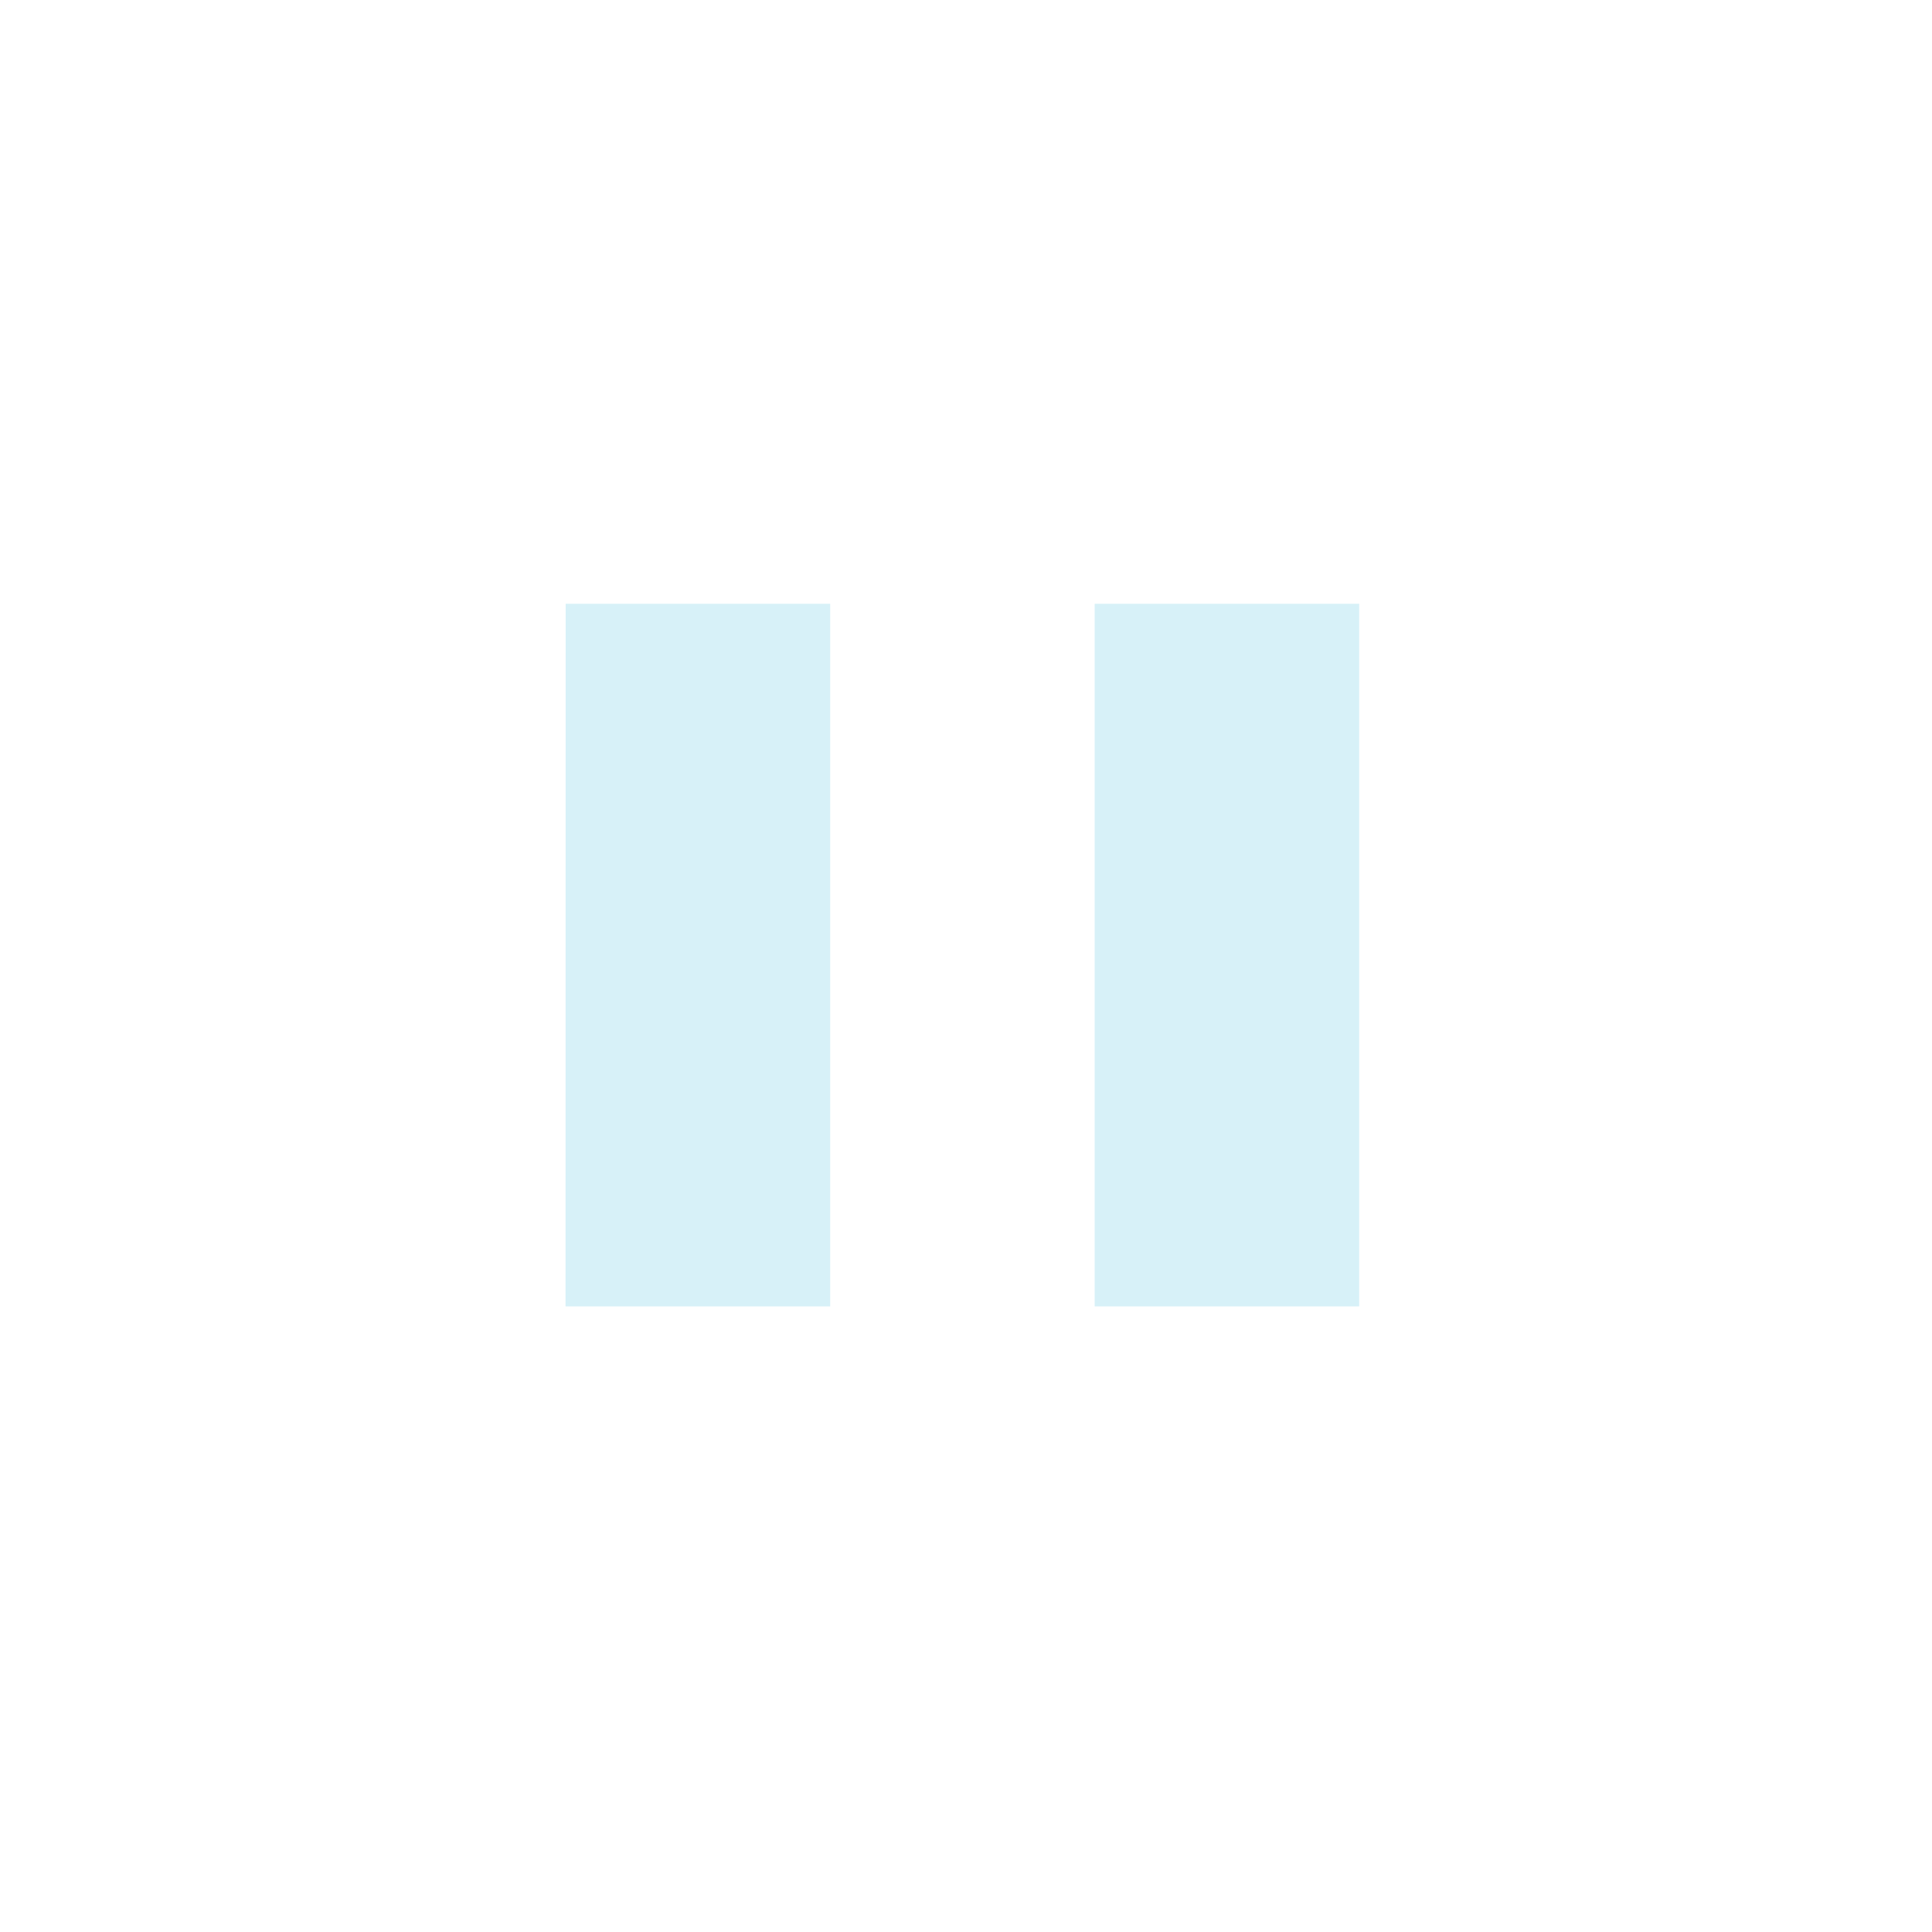
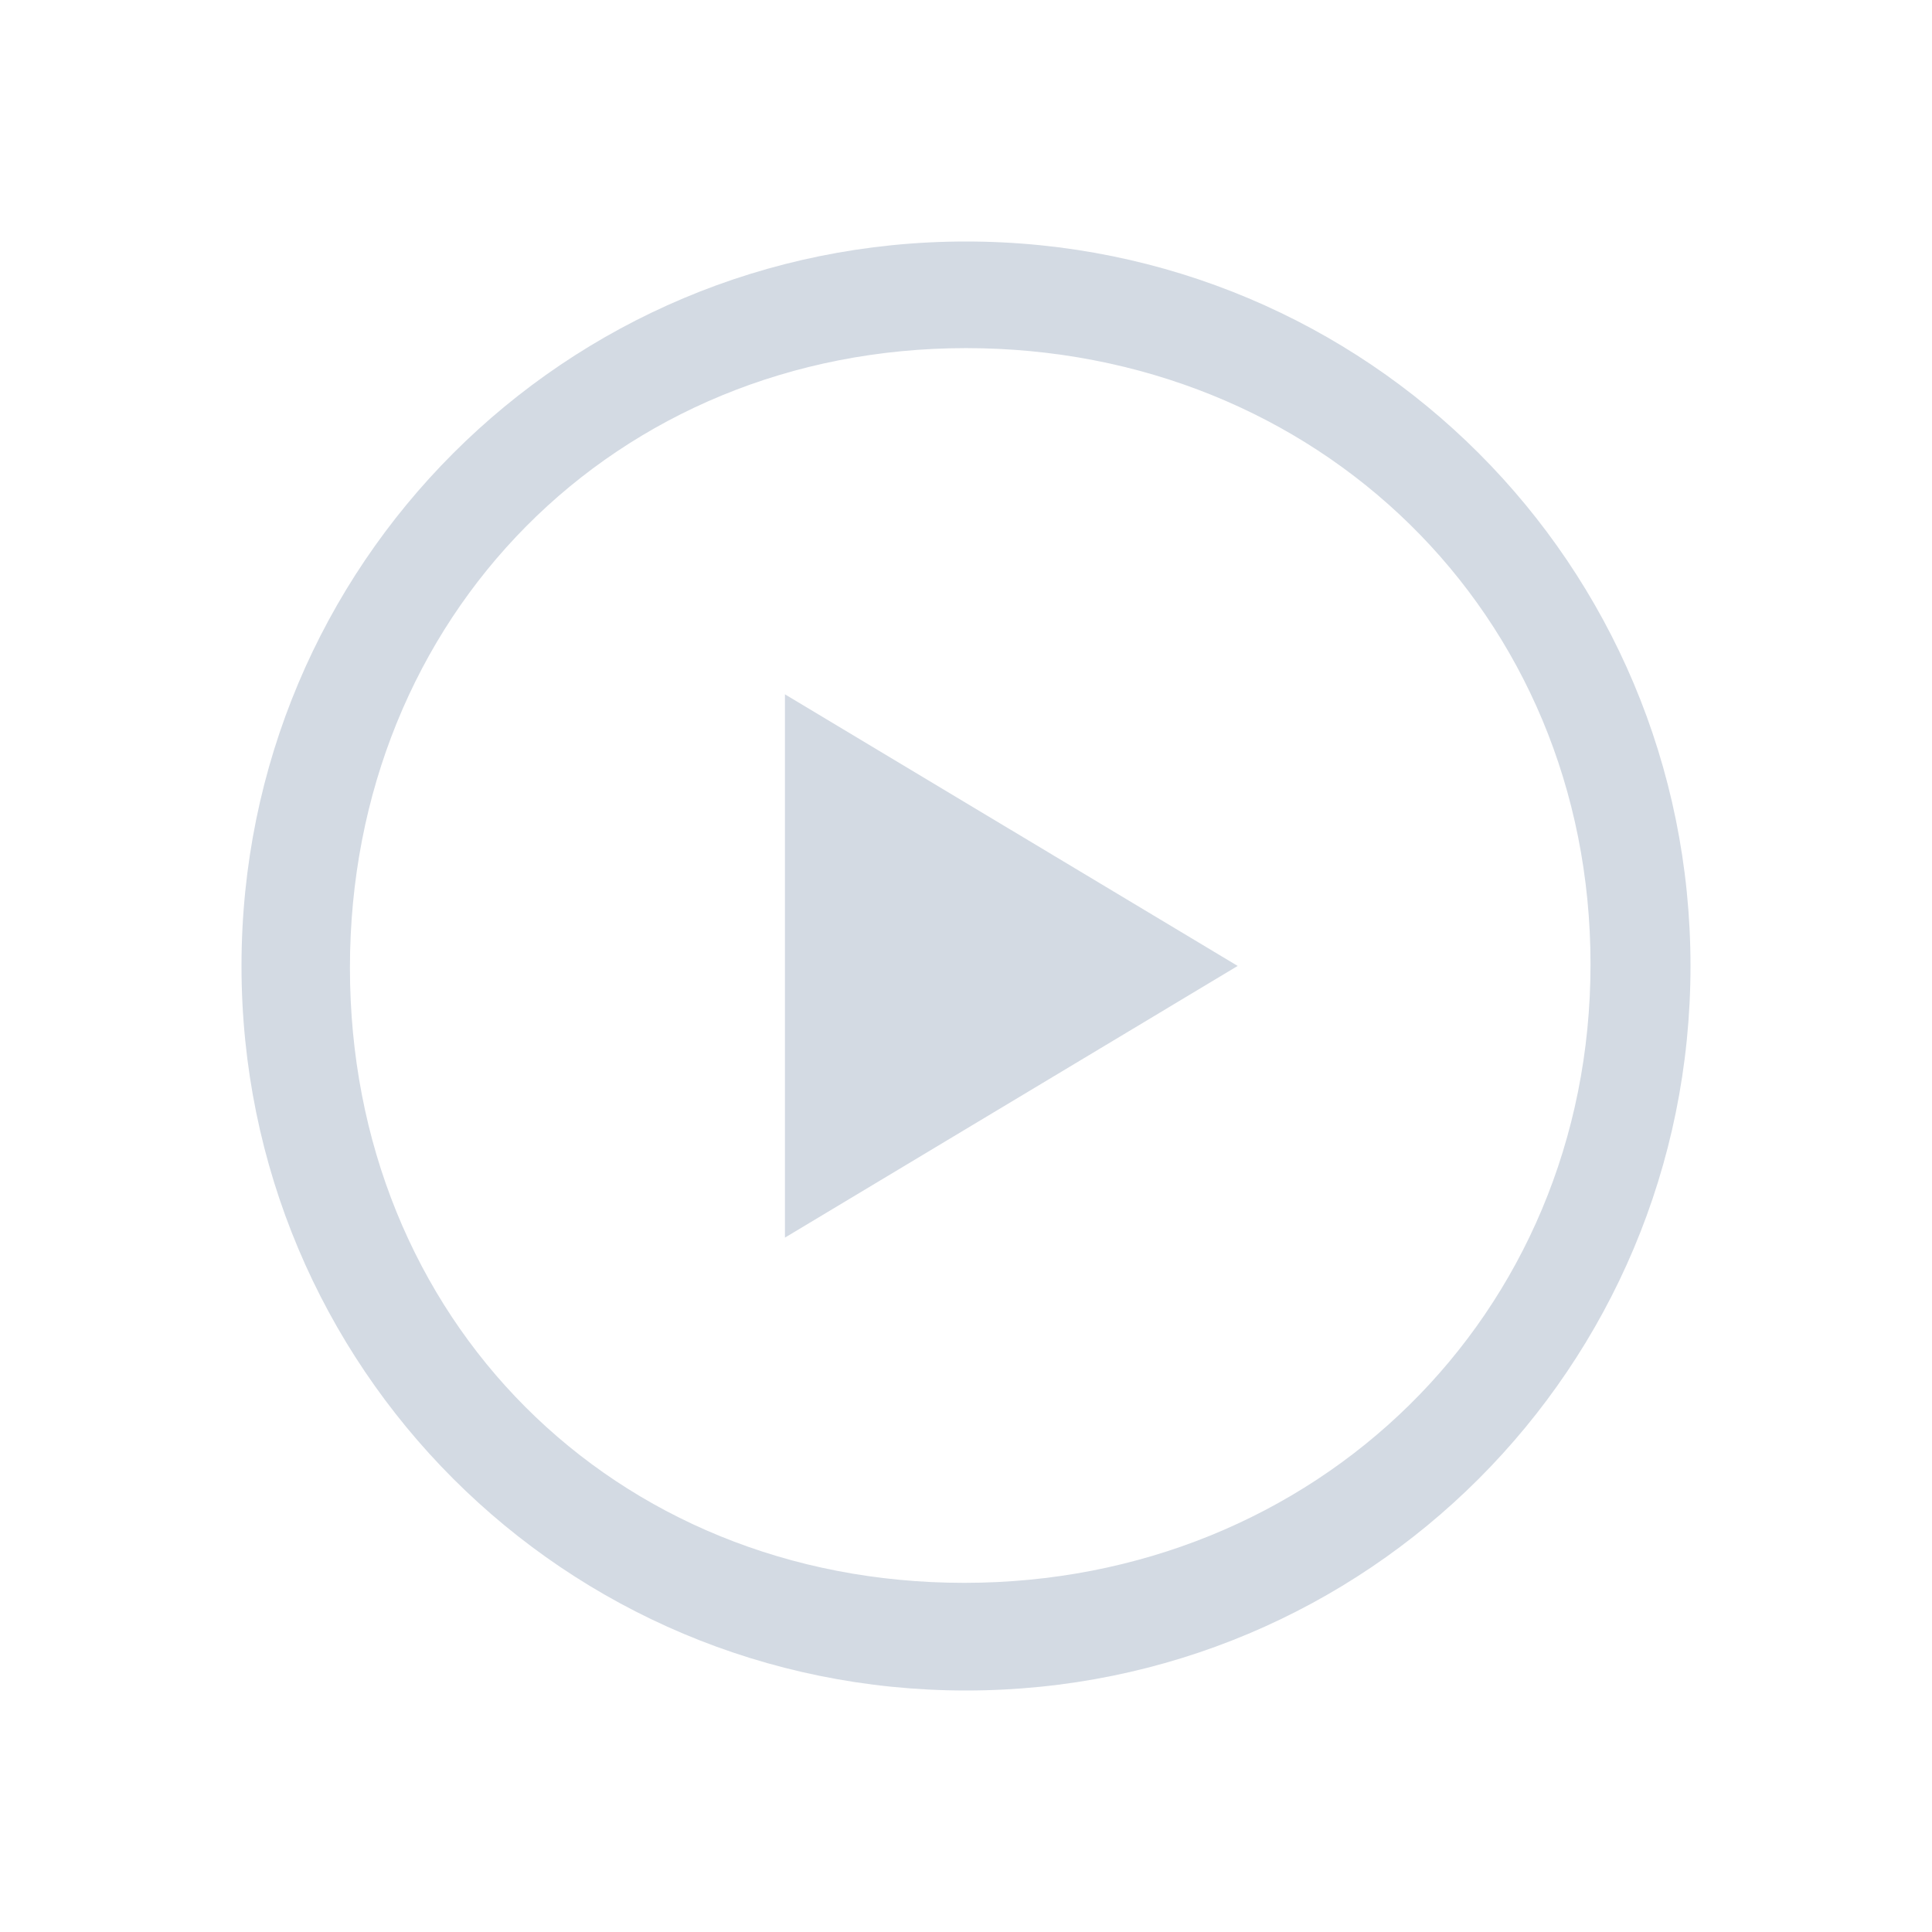
- <svg xmlns="http://www.w3.org/2000/svg" width="22" height="22" id="svg7229" version="1.0">
-   <defs id="defs7231">
-     <style id="current-color-scheme" type="text/css">
-       .ColorScheme-Text {
-         color:#31363b;
-       }
-       .ColorScheme-Background{
-         color:#eff0f1;
-       }
-       .ColorScheme-ViewText {
-         color:#31363b;
-       }
-       .ColorScheme-ViewBackground{
-         color:#ffffff;
-       }
-       .ColorScheme-ViewHover {
-         color:#000000;
-       }
-       .ColorScheme-ViewFocus{
-         color:#5a5a5a;
-       }
-       .ColorScheme-ButtonText {
-         color:#31363b;
-       }
-       .ColorScheme-ButtonBackground{
-         color:#E9E8E8;
-       }
-       .ColorScheme-ButtonHover {
-         color:#1489ff;
-       }
-       .ColorScheme-ButtonFocus{
-         color:#2B74C7;
-       }
- </style>
-   </defs>
-   <g id="layer1" transform="translate(-214.5357,-404.505)">
-     <g transform="matrix(1.499977,0,0,1.499977,209.0358,-1146.514)" id="media-playback-pause" style="fill:currentColor" class="ColorScheme-Text">
-       <rect style="opacity:0.01;fill:#ed1515;fill-opacity:0.004;stroke:none" id="rect3003-0" width="14.667" height="14.667" x="3.667" y="1034.029" />
-       <path id="rect3287-9" style="color:#31363b;fill:#d7f1f8;fill-opacity:1;stroke-width:1" d="m 11.977,1038.612 h 2.008 v 5.334 h -2.008 z m -4.016,0 h 2.008 v 5.334 H 7.96 Z" class="ColorScheme-Text" />
+ <svg xmlns="http://www.w3.org/2000/svg" width="32" height="32" version="1.1" id="svg122">
+   <defs id="defs126" />
+   <g id="media-playback-start">
+     <path style="opacity:0.001" d="M 0,0 H 32 V 32 H 0 Z" id="path62" />
+     <path id="path3357-8-9" style="color:#31363b;fill:#d3dae3;fill-opacity:1;stroke:none;stroke-width:2.25" d="m 13.001,20.499 7.499,-4.5 -7.499,-4.499 z M 16,4 C 9.352,4 4,9.352 4,16 4,22.648 9.352,28 16,28 c 6.648,0 12,-5.352 12,-12 0,-6.648 -5.352,-12 -12,-12 z m 10e-6,1.766 c 5.817,0 10.344,4.389 10.344,10.205 0,5.817 -4.556,10.246 -10.373,10.246 -5.817,0 -10.175,-4.371 -10.175,-10.188 0,-5.817 4.387,-10.263 10.204,-10.263 z" class="ColorScheme-Text" />
+   </g>
+   <g id="media-playback-pause">
+     <g id="g1431" transform="translate(32)">
+       <path style="opacity:0.001" d="M 0,0 H 32 V 32 H 0 Z" id="path67" />
    </g>
-     <g transform="matrix(1.499977,0,0,1.499977,233.0353,-1146.514)" id="media-playback-start" style="fill:currentColor" class="ColorScheme-Text">
-       <rect style="opacity:0.01;fill:#ed1515;fill-opacity:0.004;stroke:none" id="rect3003-1" width="14.667" height="14.667" x="3.667" y="1034.029" />
-       <path id="path3357-8" style="color:#31363b;fill:#d7f1f8;fill-opacity:1;stroke-width:1" d="m 9.272,1043.801 4.461,-2.372 -4.543,-2.607 z" class="ColorScheme-Text" />
+     <path id="rect3287-9-5" style="color:#31363b;fill:#d3dae3;fill-opacity:1;stroke:none;stroke-width:2.25" d="m 49.5,11.5 h 3 v 9 h -3 z m -6,0 h 3 v 9 H 43.5 Z M 48,4 C 41.352,4 36,9.352 36,16 36,22.648 41.352,28 48,28 c 6.648,0 12,-5.352 12,-12 0,-6.648 -5.352,-12 -12,-12 z m -0.14,1.888 c 5.817,0 10.251,4.294 10.251,10.112 0,5.817 -4.154,10.111 -9.971,10.111 -5.817,0 -10.112,-4.294 -10.112,-10.111 0,-5.817 4.015,-10.112 9.832,-10.112 z" class="ColorScheme-Text" />
+   </g>
+   <g id="media-playback-stop">
+     <g id="g1436" transform="translate(64)">
+       <path style="opacity:0.001" d="M 0,0 H 32 V 32 H 0 Z" id="path72" />
    </g>
-     <g transform="matrix(1.499977,0,0,1.499977,257.0348,-1146.514)" id="media-playback-stop" style="fill:#31363b">
-       <rect style="opacity:0.01;fill:#ed1515;fill-opacity:0.004;stroke:none" id="rect3003-3" width="14.667" height="14.667" x="3.667" y="1034.029" />
-       <path id="rect3274-5" style="color:#31363b;fill:#d7f1f8;fill-opacity:1;stroke-width:1" d="m 8.334,1038.695 h 4.721 v 4.606 H 8.334 Z" class="ColorScheme-Text" />
+     <path style="color:#31363b;fill:#d3dae3;fill-opacity:1;stroke-width:2.25" class="ColorScheme-Text" d="m 75.5,11.5 h 9 v 9 H 75.5 Z M 80,4 C 73.352,4 68,9.352 68,16 68,22.648 73.352,28 80,28 c 6.648,0 12,-5.352 12,-12 0,-6.648 -5.352,-12 -12,-12 z m 0,1.749 c 5.817,0 10.111,4.434 10.111,10.251 0,5.817 -4.154,10.251 -9.971,10.251 -5.817,0 -10.251,-4.294 -10.251,-10.111 0,-5.817 4.294,-10.391 10.111,-10.391 z" id="path41" />
+   </g>
+   <g id="media-skip-backward">
+     <path style="opacity:0.001" d="M 128,-5e-7 H 96 V 32 H 128 Z" id="path77" />
+     <path style="color:#31363b;fill:#d3dae3;fill-opacity:1;stroke-width:2.25" class="ColorScheme-Text" d="M 112,4 C 105.352,4 100,9.352 100,16 c 0,6.648 5.352,12 12,12 6.648,0 12,-5.352 12,-12 0,-6.648 -5.352,-12 -12,-12 z m -0.14,2.199 c 5.817,0 10.081,3.984 10.081,9.801 0,5.817 -4.124,9.801 -9.941,9.801 -5.817,0 -9.521,-3.984 -9.521,-9.801 0,-5.817 3.564,-9.801 9.381,-9.801 z" id="path938" />
+     <path style="color:#31363b;fill:#d3dae3;fill-opacity:1;stroke-width:1.125" d="M 106,10 V 22 h 3 V 15.999 10 Z m 3,6 9,6 V 10 Z" id="rect3356-04" class="ColorScheme-Text" />
+   </g>
+   <g id="media-skip-forward">
+     <g id="g1389" transform="matrix(-1,0,0,1,160,0)">
+       <path style="opacity:0.001" d="M 32,-5e-7 H -1e-6 V 32 H 32 Z" id="path97" />
    </g>
-     <g transform="matrix(1.499977,0,0,1.499977,281.0344,-1146.514)" id="media-record">
-       <rect style="opacity:0.01;fill:#ed1515;fill-opacity:0.004;stroke:none" id="rect3003-03" width="14.667" height="14.667" x="3.668" y="1034.029" />
-       <rect ry="5.332" y="1036.03" x="5.669" height="10.665" width="10.661" id="rect3274-0" style="fill:#da4453;fill-opacity:1" />
+     <path style="color:#31363b;fill:#d3dae3;fill-opacity:1;stroke-width:2.25" class="ColorScheme-Text" d="m 144,4 c 6.648,0 12,5.352 12,12 0,6.648 -5.352,12 -12,12 C 137.352,28 132,22.648 132,16 132,9.352 137.352,4 144,4 Z m 0.14,2.199 c -5.817,0 -10.081,3.984 -10.081,9.801 0,5.817 4.124,9.801 9.941,9.801 5.817,0 9.521,-3.984 9.521,-9.801 0,-5.817 -3.564,-9.801 -9.381,-9.801 z" id="path902" />
+     <path style="color:#31363b;fill:#d3dae3;fill-opacity:1;stroke-width:1.124" d="m 150,10 v 12 h -3 V 16 10 Z m -3,6 -9,6 V 10 Z" id="path905" class="ColorScheme-Text" />
+   </g>
+   <g id="media-seek-backward">
+     <g id="g1454" transform="translate(160)">
+       <path style="opacity:0.001" d="M 32,-5e-7 H -1e-6 V 32 H 32 Z" id="path82" />
    </g>
-     <g transform="matrix(1.499977,0,0,1.499977,305.0339,-1146.514)" id="media-seek-backward" style="fill:currentColor" class="ColorScheme-Text">
-       <rect style="opacity:0.01;fill:#ed1515;fill-opacity:0.004;stroke:none" id="rect3003-07" width="14.667" height="14.667" x="3.668" y="1034.029" />
-       <path id="path4148-6" style="color:#31363b;fill:#d7f1f8;fill-opacity:1;stroke-width:1.259" d="m 10.734,1045.173 -4.498,-3.831 4.498,-3.83 z m 4.498,0 -4.498,-3.831 4.498,-3.83 z" class="ColorScheme-Text" />
+     <path id="path921" d="M 176,4 C 169.352,4 164,9.352 164,16 c 0,6.648 5.352,12 12,12 6.648,0 12,-5.352 12,-12 0,-6.648 -5.352,-12 -12,-12 z m 0.14,2.199 c 5.817,0 9.661,3.984 9.661,9.801 0,5.817 -4.124,9.801 -9.941,9.801 -5.817,0 -9.801,-3.984 -9.801,-9.801 0,-5.817 4.264,-9.801 10.081,-9.801 z" class="ColorScheme-Text" style="color:#31363b;fill:#d3dae3;fill-opacity:1;stroke-width:2.25" />
+     <path id="path4148-6" style="color:#31363b;fill:#d3dae3;fill-opacity:1;stroke-width:1.125" d="m 174.5,21.998 -6,-5.998 6,-5.998 z m 6,0 -6,-5.998 6,-5.998 z" class="ColorScheme-Text" />
+   </g>
+   <g id="media-seek-forward">
+     <g id="g1460" transform="matrix(-1,0,0,1,224,0)">
+       <path style="opacity:0.001" d="M 32,-5e-7 H -1e-6 V 32 H 32 Z" id="path102" />
    </g>
-     <g transform="matrix(1.499977,0,0,1.499977,329.0878,-1146.514)" id="media-seek-forward" style="fill:currentColor" class="ColorScheme-Text">
-       <rect style="opacity:0.01;fill:#ed1515;fill-opacity:0.004;stroke:none" id="rect3003-2" width="14.667" height="14.667" x="3.632" y="1034.029" />
-       <path id="path4148-8" style="color:#31363b;fill:#d7f1f8;fill-opacity:1;stroke-width:1.245" d="m 11.708,1045.376 4.351,-3.9 -4.351,-3.901 z m -4.351,0 4.351,-3.9 -4.351,-3.901 z" class="ColorScheme-Text" />
+     <path id="path937" d="m 208,4 c 6.648,0 12,5.352 12,12 C 220,22.648 214.648,28 208,28 201.352,28 196,22.648 196,16 196,9.352 201.352,4 208,4 Z m -0.14,2.199 c -5.817,0 -9.661,3.984 -9.661,9.801 0,5.817 4.124,9.801 9.941,9.801 5.817,0 9.801,-3.984 9.801,-9.801 0,-5.817 -4.264,-9.801 -10.081,-9.801 z" class="ColorScheme-Text" style="color:#31363b;fill:#d3dae3;fill-opacity:1;stroke-width:2.25" />
+     <path id="path939" style="color:#31363b;fill:#d3dae3;fill-opacity:1;stroke-width:1.125" d="m 209.5,21.998 6,-5.998 -6,-5.999 z m -6,0 6,-5.998 -6,-5.999 z" class="ColorScheme-Text" />
+   </g>
+   <g id="media-eject">
+     <g id="g1466" transform="translate(224)">
+       <path style="opacity:0.001" d="M 32,-5e-7 H -1e-6 V 32 H 32 Z" id="path87" />
    </g>
-     <g transform="matrix(1.499977,0,0,1.499977,353.033,-1146.514)" id="media-skip-backward" style="fill:currentColor" class="ColorScheme-Text">
-       <rect style="opacity:0.01;fill:#ed1515;fill-opacity:0.004;stroke:none" id="rect3003-9" width="14.667" height="14.667" x="3.669" y="1034.029" />
-       <path style="color:#31363b;fill:#d7f1f8;fill-opacity:1;stroke-width:1.381" d="m 7.089,1037.649 v 7.127 h 2.602 v -3.564 -3.562 z m 2.602,3.562 5.204,3.564 v -7.127 z" id="rect3356-04" class="ColorScheme-Text" />
-     </g>
-     <g transform="matrix(1.499977,0,0,1.499977,377.0325,-1146.514)" id="media-skip-forward" style="fill:currentColor" class="ColorScheme-Text">
-       <rect style="opacity:0.01;fill:#ed1515;fill-opacity:0.004;stroke:none" id="rect3003-7" width="14.667" height="14.667" x="3.669" y="1034.029" />
-       <path id="rect3402-4" style="color:#31363b;fill:#d7f1f8;fill-opacity:1;stroke-width:1.394" d="m 12.603,1037.631 h 2.618 v 7.195 h -2.618 z m -5.236,7.195 5.236,-3.598 -5.236,-3.597 z" class="ColorScheme-Text" />
-     </g>
-     <g transform="matrix(1.249974,0,0,1.249974,404.2858,-886.1712)" id="media-eject">
-       <rect style="opacity:0.01;fill:#ed1515;fill-opacity:0.004;stroke:none" id="rect3003" width="17.6" height="17.6" x="1.8" y="1032.402" />
-       <path style="color:#31363b;opacity:1;fill:#d7f1f8;fill-opacity:1;stroke-width:1.459" d="m 10.806,1036.241 -5.285,6.353 H 16.091 Z m -5.285,7.859 v 1.666 H 16.091 v -1.666 z" class="ColorScheme-Text" id="path6" />
-     </g>
-     <g transform="matrix(1.499977,0,0,1.499977,209.0358,-1122.514)" id="media-playback-paused" style="fill:currentColor" class="ColorScheme-Text">
-       <rect style="opacity:0.01;fill:#ed1515;fill-opacity:0.004;stroke:none" id="rect3003-0-3" width="14.667" height="14.667" x="3.667" y="1034.029" />
-       <path id="rect3287-9-5" style="color:#31363b;fill:#d7f1f8;fill-opacity:1;stroke:none" d="m 11.667,1039.362 h 1.333 v 4 h -1.333 z m -2.667,0 h 1.333 v 4 H 9 Z M 11,1036.029 c -2.955,0 -5.334,2.379 -5.334,5.333 0,2.955 2.379,5.333 5.334,5.333 2.955,0 5.334,-2.379 5.334,-5.333 0,-2.955 -2.379,-5.333 -5.334,-5.333 z m 0.088,1.106 c 2.585,0 4.227,1.642 4.227,4.227 0,2.586 -1.73,4.315 -4.315,4.315 -2.585,0 -4.227,-1.73 -4.227,-4.315 0,-2.586 1.73,-4.227 4.315,-4.227 z" class="ColorScheme-Text" />
-     </g>
-     <g transform="matrix(1.499977,0,0,1.499977,233.0353,-1122.514)" id="media-playback-playing" style="fill:currentColor" class="ColorScheme-Text">
-       <rect style="opacity:0.01;fill:#ed1515;fill-opacity:0.004;stroke:none" id="rect3003-1-2" width="14.667" height="14.667" x="3.667" y="1034.029" />
-       <path id="path3357-8-9" style="color:#31363b;fill:#d7f1f8;fill-opacity:1;stroke:none" d="m 9.491,1043.275 3.81,-1.825 -3.81,-2.264 z M 11,1036.028 c -2.955,0 -5.334,2.379 -5.334,5.334 0,2.955 2.379,5.334 5.334,5.334 2.955,0 5.334,-2.379 5.334,-5.334 0,-2.955 -2.379,-5.334 -5.334,-5.334 z m 0,0.93 c 2.586,0 4.316,1.818 4.316,4.403 0,2.586 -1.642,4.316 -4.228,4.316 -2.586,0 -4.403,-1.642 -4.403,-4.228 0,-2.586 1.73,-4.491 4.316,-4.491 z" class="ColorScheme-Text" />
-     </g>
-     <g transform="matrix(1.499977,0,0,1.499977,257.0348,-1122.514)" id="media-playback-stopped" style="fill:currentColor" class="ColorScheme-Text">
-       <rect style="opacity:0.01;fill:#ed1515;fill-opacity:0.004;stroke:none" id="rect3003-3-2" width="14.667" height="14.667" x="3.667" y="1034.029" />
-       <path style="color:#31363b;fill:#d7f1f8;fill-opacity:1" class="ColorScheme-Text" d="m 9,1039.362 h 4 v 4 H 9 Z M 11,1036.029 c -2.955,0 -5.334,2.379 -5.334,5.333 0,2.955 2.379,5.333 5.334,5.333 2.955,0 5.334,-2.379 5.334,-5.333 0,-2.955 -2.379,-5.333 -5.334,-5.333 z m 0.088,1.018 c 2.585,0 4.227,1.73 4.227,4.315 0,2.586 -1.642,4.227 -4.227,4.227 -2.585,0 -4.315,-1.73 -4.315,-4.315 0,-2.586 1.73,-4.227 4.315,-4.227 z" id="path41" />
-     </g>
+     <path style="color:#31363b;fill:#d3dae3;fill-opacity:1;stroke-width:2.25" class="ColorScheme-Text" d="M 240,4 C 233.352,4 228,9.352 228,16 228,22.648 233.352,28 240,28 246.648,28 252,22.648 252,16 252,9.352 246.648,4 240,4 Z m 0,2.199 c 5.817,0 9.941,3.984 9.941,9.801 0,5.817 -4.264,9.661 -10.081,9.661 -5.817,0 -9.801,-3.844 -9.801,-9.661 0,-5.817 4.124,-9.801 9.941,-9.801 z" id="path958" />
+     <path style="color:#31363b;fill:#d3dae3;fill-opacity:1;stroke-width:0.937" d="m 240,8.5 -5.986,9 h 11.986 z m -6,10.5 v 1.5 h 11.986 V 19 Z" class="ColorScheme-Text" id="path6" />
+   </g>
+   <g id="media-record">
+     <path style="opacity:0.001" d="m 256,0 h 32 v 32 h -32 z" id="path92" />
+     <path id="path898" d="M 272,4 C 265.352,4 260,9.352 260,16 260,22.648 265.352,28 272,28 c 6.648,0 12,-5.352 12,-12 C 284,9.352 278.648,4 272,4 Z m 0.14,2.059 c 5.817,0 9.941,4.263 9.941,10.081 0,5.817 -4.124,9.801 -9.941,9.801 -5.817,0 -10.081,-4.263 -10.081,-10.081 0,-5.817 4.264,-9.801 10.081,-9.801 z" class="ColorScheme-Text" style="color:#31363b;fill:#a20044;fill-opacity:1;stroke-width:2.25" />
+     <circle r="6" cy="16" cx="272" id="path904" style="fill:#a20044;fill-opacity:1;stroke:none;stroke-width:4.8;stroke-linecap:round;stroke-linejoin:round;stroke-miterlimit:4;stroke-dasharray:none;stroke-opacity:1;paint-order:stroke fill markers" />
+   </g>
+   <g id="media-playback-playing">
+     <path style="opacity:0.001" d="M 0,32 H 32 V 64 H 0 Z" id="path107" />
+     <path id="path3357-8-9-3" style="color:#31363b;fill:#d3dae3;fill-opacity:1;stroke:none;stroke-width:2.25" d="m 13.001,52.499 7.499,-4.5 -7.499,-4.499 z M 16,36 C 9.352,36 4,41.352 4,48 c 0,6.648 5.352,12 12,12 6.648,0 12,-5.352 12,-12 C 28,41.352 22.648,36 16,36 Z m 10e-6,1.766 c 5.817,0 10.344,4.389 10.344,10.205 0,5.817 -4.556,10.246 -10.373,10.246 -5.817,0 -10.175,-4.371 -10.175,-10.188 0,-5.817 4.387,-10.263 10.204,-10.263 z" class="ColorScheme-Text" />
+   </g>
+   <g id="media-playback-paused">
+     <path style="opacity:0.001" d="M 32,32 H 64 V 64 H 32 Z" id="path112" />
+     <path id="rect3287-9-5-6" style="color:#31363b;fill:#d3dae3;fill-opacity:1;stroke:none;stroke-width:2.25" d="m 49.5,43.5 h 3 v 9 h -3 z m -6,0 h 3 v 9 H 43.5 Z M 48,36 C 41.352,36 36,41.352 36,48 c 0,6.648 5.352,12 12,12 6.648,0 12,-5.352 12,-12 C 60,41.352 54.648,36 48,36 Z m -0.14,1.888 c 5.817,0 10.251,4.294 10.251,10.112 0,5.817 -4.154,10.111 -9.971,10.111 -5.817,0 -10.112,-4.294 -10.112,-10.111 0,-5.817 4.015,-10.112 9.832,-10.112 z" class="ColorScheme-Text" />
+   </g>
+   <g id="media-playback-stopped">
+     <path style="opacity:0.001" d="M 64,32 H 96 V 64 H 64 Z" id="path117" />
+     <path style="color:#31363b;fill:#d3dae3;fill-opacity:1;stroke-width:2.25" class="ColorScheme-Text" d="m 75.5,43.5 h 9 v 9 H 75.5 Z M 80,36 C 73.352,36 68,41.352 68,48 c 0,6.648 5.352,12 12,12 6.648,0 12,-5.352 12,-12 C 92,41.352 86.648,36 80,36 Z m 0,1.749 c 5.817,0 10.111,4.434 10.111,10.251 0,5.817 -4.154,10.251 -9.971,10.251 -5.817,0 -10.251,-4.294 -10.251,-10.111 0,-5.817 4.294,-10.391 10.111,-10.391 z" id="path41-7" />
+   </g>
+   <g id="22-22-media-playback-playing">
+     <path style="opacity:0.001" d="m 0,64 h 22 v 22 H 0 Z" id="path47" />
+     <path id="path3357-8-9-5" style="color:#31363b;fill:#d3dae3;fill-opacity:1;stroke:none;stroke-width:1.5" d="m 9.001,78 5,-3 -5,-3 z M 11,67 c -4.432,0 -8,3.568 -8,8 0,4.432 3.568,8 8,8 4.432,0 8,-3.568 8,-8 0,-4.432 -3.568,-8 -8,-8 z m 0,1.177 c 3.878,0 6.896,2.926 6.896,6.804 0,3.878 -3.037,6.83 -6.915,6.83 -3.878,0 -6.784,-2.914 -6.784,-6.792 0,-3.878 2.925,-6.842 6.803,-6.842 z" class="ColorScheme-Text" />
+   </g>
+   <g id="22-22-media-playback-paused">
+     <path style="opacity:0.001" d="m 32,64 h 22 v 22 H 32 Z" id="path57" />
+     <path id="rect3287-9-5-5" style="color:#31363b;fill:#d3dae3;fill-opacity:1;stroke:none;stroke-width:1.5" d="m 44,72 h 2 v 6 h -2 z m -4,0 h 2 v 6 h -2 z m 3,-5 c -4.432,0 -8,3.568 -8,8 0,4.432 3.568,8 8,8 4.432,0 8,-3.568 8,-8 0,-4.432 -3.568,-8 -8,-8 z m -0.093,1.259 c 3.878,0 6.834,2.863 6.834,6.741 0,3.878 -2.77,6.741 -6.648,6.741 -3.878,0 -6.741,-2.863 -6.741,-6.741 0,-3.878 2.677,-6.741 6.555,-6.741 z" class="ColorScheme-Text" />
+   </g>
+   <g id="22-22-media-playback-stopped">
+     <path style="opacity:0.001" d="m 64,64 h 22 v 22 H 64 Z" id="path52" />
+     <path style="color:#31363b;fill:#d3dae3;fill-opacity:1;stroke-width:1.5" class="ColorScheme-Text" d="m 72,72 h 6 v 6 h -6 z m 3,-5 c -4.432,0 -8,3.568 -8,8 0,4.432 3.568,8 8,8 4.432,0 8,-3.568 8,-8 0,-4.432 -3.568,-8 -8,-8 z m 0,1.166 c 3.878,0 6.741,2.956 6.741,6.834 0,3.878 -2.77,6.834 -6.648,6.834 -3.878,0 -6.834,-2.863 -6.834,-6.741 0,-3.878 2.863,-6.927 6.741,-6.927 z" id="path41-6" />
+   </g>
+   <g id="22-22-media-playback-start">
+     <path style="opacity:0.001" d="M 0,-22 H 22 V 0 H 0 Z" id="path2" />
+     <path id="path3357-8-9-5-2" style="color:#31363b;fill:#d3dae3;fill-opacity:1;stroke:none;stroke-width:1.5" d="m 9.001,-8 5,-3 -5,-3 z M 11,-19 c -4.432,0 -8,3.568 -8,8 0,4.432 3.568,8 8,8 4.432,0 8,-3.568 8,-8 C 19,-15.432 15.432,-19 11,-19 Z m 0,1.177 c 3.878,0 6.896,2.926 6.896,6.804 0,3.878 -3.037,6.83 -6.915,6.83 -3.878,0 -6.784,-2.914 -6.784,-6.792 0,-3.878 2.925,-6.842 6.803,-6.842 z" class="ColorScheme-Text" />
+   </g>
+   <g id="22-22-media-playback-pause">
+     <path style="opacity:0.001" d="M 32,-22 H 54 V 0 H 32 Z" id="path12" />
+     <path id="rect3287-9-5-5-9" style="color:#31363b;fill:#d3dae3;fill-opacity:1;stroke:none;stroke-width:1.5" d="m 44,-14 h 2 v 6 h -2 z m -4,0 h 2 v 6 H 40 Z M 43,-19 C 38.568,-19 35,-15.432 35,-11 c 0,4.432 3.568,8 8,8 4.432,0 8,-3.568 8,-8 C 51,-15.432 47.432,-19 43,-19 Z m -0.093,1.259 c 3.878,0 6.834,2.863 6.834,6.741 0,3.878 -2.77,6.741 -6.648,6.741 -3.878,0 -6.741,-2.863 -6.741,-6.741 0,-3.878 2.677,-6.741 6.555,-6.741 z" class="ColorScheme-Text" />
+   </g>
+   <g id="22-22-media-playback-stop">
+     <path style="opacity:0.001" d="M 64,-22 H 86 V 0 H 64 Z" id="path7" />
+     <path style="color:#31363b;fill:#d3dae3;fill-opacity:1;stroke-width:1.5" class="ColorScheme-Text" d="m 72,-14 h 6 v 6 H 72 Z M 75,-19 C 70.568,-19 67,-15.432 67,-11 c 0,4.432 3.568,8 8,8 4.432,0 8,-3.568 8,-8 C 83,-15.432 79.432,-19 75,-19 Z m 0,1.166 c 3.878,0 6.741,2.956 6.741,6.834 0,3.878 -2.77,6.834 -6.648,6.834 -3.878,0 -6.834,-2.863 -6.834,-6.741 0,-3.878 2.863,-6.927 6.741,-6.927 z" id="path41-6-1" />
+   </g>
+   <g id="22-22-media-skip-backward">
+     <path style="opacity:0.001" d="M 118,-22 H 96 V 0 h 22 z" id="path22" />
+     <path style="color:#31363b;fill:#d3dae3;fill-opacity:1;stroke-width:1.5" class="ColorScheme-Text" d="M 107,-19 C 102.568,-19 99,-15.432 99,-11 c 0,4.432 3.568,8 8,8 4.432,0 8,-3.568 8,-8 0,-4.432 -3.568,-8 -8,-8 z m -0.093,1.466 c 3.878,0 6.721,2.656 6.721,6.534 0,3.878 -2.749,6.534 -6.627,6.534 -3.878,0 -6.348,-2.656 -6.348,-6.534 0,-3.878 2.376,-6.534 6.254,-6.534 z" id="path938-2" />
+     <path style="color:#31363b;fill:#d3dae3;fill-opacity:1;stroke-width:0.75" d="m 103,-15 v 8 h 2 v -4 -4 z m 2,4 6,4 v -8 z" id="rect3356-04-7" class="ColorScheme-Text" />
+   </g>
+   <g id="22-22-media-skip-forward">
+     <path style="opacity:0.001" d="m 128,-22 h 22 V 0 h -22 z" id="path17" />
+     <path style="color:#31363b;fill:#d3dae3;fill-opacity:1;stroke-width:1.5" class="ColorScheme-Text" d="m 139,-19 c 4.432,0 8,3.568 8,8 0,4.432 -3.568,8 -8,8 -4.432,0 -8,-3.568 -8,-8 C 131,-15.432 134.568,-19 139,-19 Z m 0.093,1.466 c -3.878,0 -6.721,2.656 -6.721,6.534 0,3.878 2.749,6.534 6.627,6.534 3.878,0 6.348,-2.656 6.348,-6.534 0,-3.878 -2.376,-6.534 -6.254,-6.534 z" id="path902-0" />
+     <path style="color:#31363b;fill:#d3dae3;fill-opacity:1;stroke-width:0.75" d="m 143,-15 v 8 h -2 v -4 -4 z m -2,4 -6,4 v -8 z" id="path905-9" class="ColorScheme-Text" />
+   </g>
+   <g id="22-22-media-seek-backward">
+     <path style="opacity:0.001" d="M 182,-22 H 160 V 0 h 22 z" id="path32" />
+     <path id="path921-3" d="m 171,-19 c -4.432,0 -8,3.568 -8,8 0,4.432 3.568,8 8,8 4.432,0 8,-3.568 8,-8 0,-4.432 -3.568,-8 -8,-8 z m 0.093,1.466 c 3.878,0 6.441,2.656 6.441,6.534 0,3.878 -2.749,6.534 -6.627,6.534 -3.878,0 -6.534,-2.656 -6.534,-6.534 0,-3.878 2.842,-6.534 6.721,-6.534 z" class="ColorScheme-Text" style="color:#31363b;fill:#d3dae3;fill-opacity:1;stroke-width:1.5" />
+     <path id="path4148-6-6" style="color:#31363b;fill:#d3dae3;fill-opacity:1;stroke-width:0.75" d="m 170,-7.001 -4,-3.999 4,-3.999 z m 4,0 -4,-3.999 4,-3.999 z" class="ColorScheme-Text" />
+   </g>
+   <g id="22-22-media-seek-forward">
+     <path style="opacity:0.001" d="m 192,-22 h 22 V 0 h -22 z" id="path27" />
+     <path id="path937-0" d="m 203,-19 c 4.432,0 8,3.568 8,8 0,4.432 -3.568,8 -8,8 C 198.568,-3 195,-6.568 195,-11 195,-15.432 198.568,-19 203,-19 Z m -0.093,1.466 c -3.878,0 -6.441,2.656 -6.441,6.534 0,3.878 2.749,6.534 6.627,6.534 3.878,0 6.534,-2.656 6.534,-6.534 0,-3.878 -2.842,-6.534 -6.721,-6.534 z" class="ColorScheme-Text" style="color:#31363b;fill:#d3dae3;fill-opacity:1;stroke-width:1.5" />
+     <path id="path939-6" style="color:#31363b;fill:#d3dae3;fill-opacity:1;stroke-width:0.75" d="m 204,-7.001 4,-3.999 -4,-3.999 z m -4,0 4,-3.999 -4,-3.999 z" class="ColorScheme-Text" />
+   </g>
+   <g id="22-22-media-eject">
+     <path style="opacity:0.001" d="m 224,-22 h 22 V 0 h -22 z" id="path37" />
+     <path style="color:#31363b;fill:#d3dae3;fill-opacity:1;stroke-width:1.5" class="ColorScheme-Text" d="m 235,-19 c -4.432,0 -8,3.568 -8,8 0,4.432 3.568,8 8,8 4.432,0 8,-3.568 8,-8 0,-4.432 -3.568,-8 -8,-8 z m 0,1.466 c 3.878,0 6.627,2.656 6.627,6.534 0,3.878 -2.842,6.441 -6.721,6.441 -3.878,0 -6.534,-2.563 -6.534,-6.441 0,-3.878 2.749,-6.534 6.627,-6.534 z" id="path958-2" />
+     <path style="color:#31363b;fill:#d3dae3;fill-opacity:1;stroke-width:0.625" d="m 235,-16 -3.99,6 h 7.99 z m -4,7 v 1 h 7.99 v -1 z" class="ColorScheme-Text" id="path6-6" />
+   </g>
+   <g id="22-22-media-record">
+     <path style="opacity:0.001" d="m 256,-22 h 22 V 0 h -22 z" id="path42" />
+     <path id="path898-1" d="m 267,-19 c -4.432,0 -8,3.568 -8,8 0,4.432 3.568,8 8,8 4.432,0 8,-3.568 8,-8 0,-4.432 -3.568,-8 -8,-8 z m 0.093,1.373 c 3.878,0 6.627,2.842 6.627,6.72 0,3.878 -2.749,6.534 -6.627,6.534 -3.878,0 -6.721,-2.842 -6.721,-6.72 0,-3.878 2.842,-6.534 6.721,-6.534 z" class="ColorScheme-Text" style="color:#31363b;fill:#a20044;fill-opacity:1;stroke-width:1.5" />
+     <circle r="4" cy="-11" cx="267" id="path904-8" style="fill:#a20044;fill-opacity:1;stroke:none;stroke-width:3.2;stroke-linecap:round;stroke-linejoin:round;stroke-miterlimit:4;stroke-dasharray:none;stroke-opacity:1;paint-order:stroke fill markers" />
  </g>
</svg>
